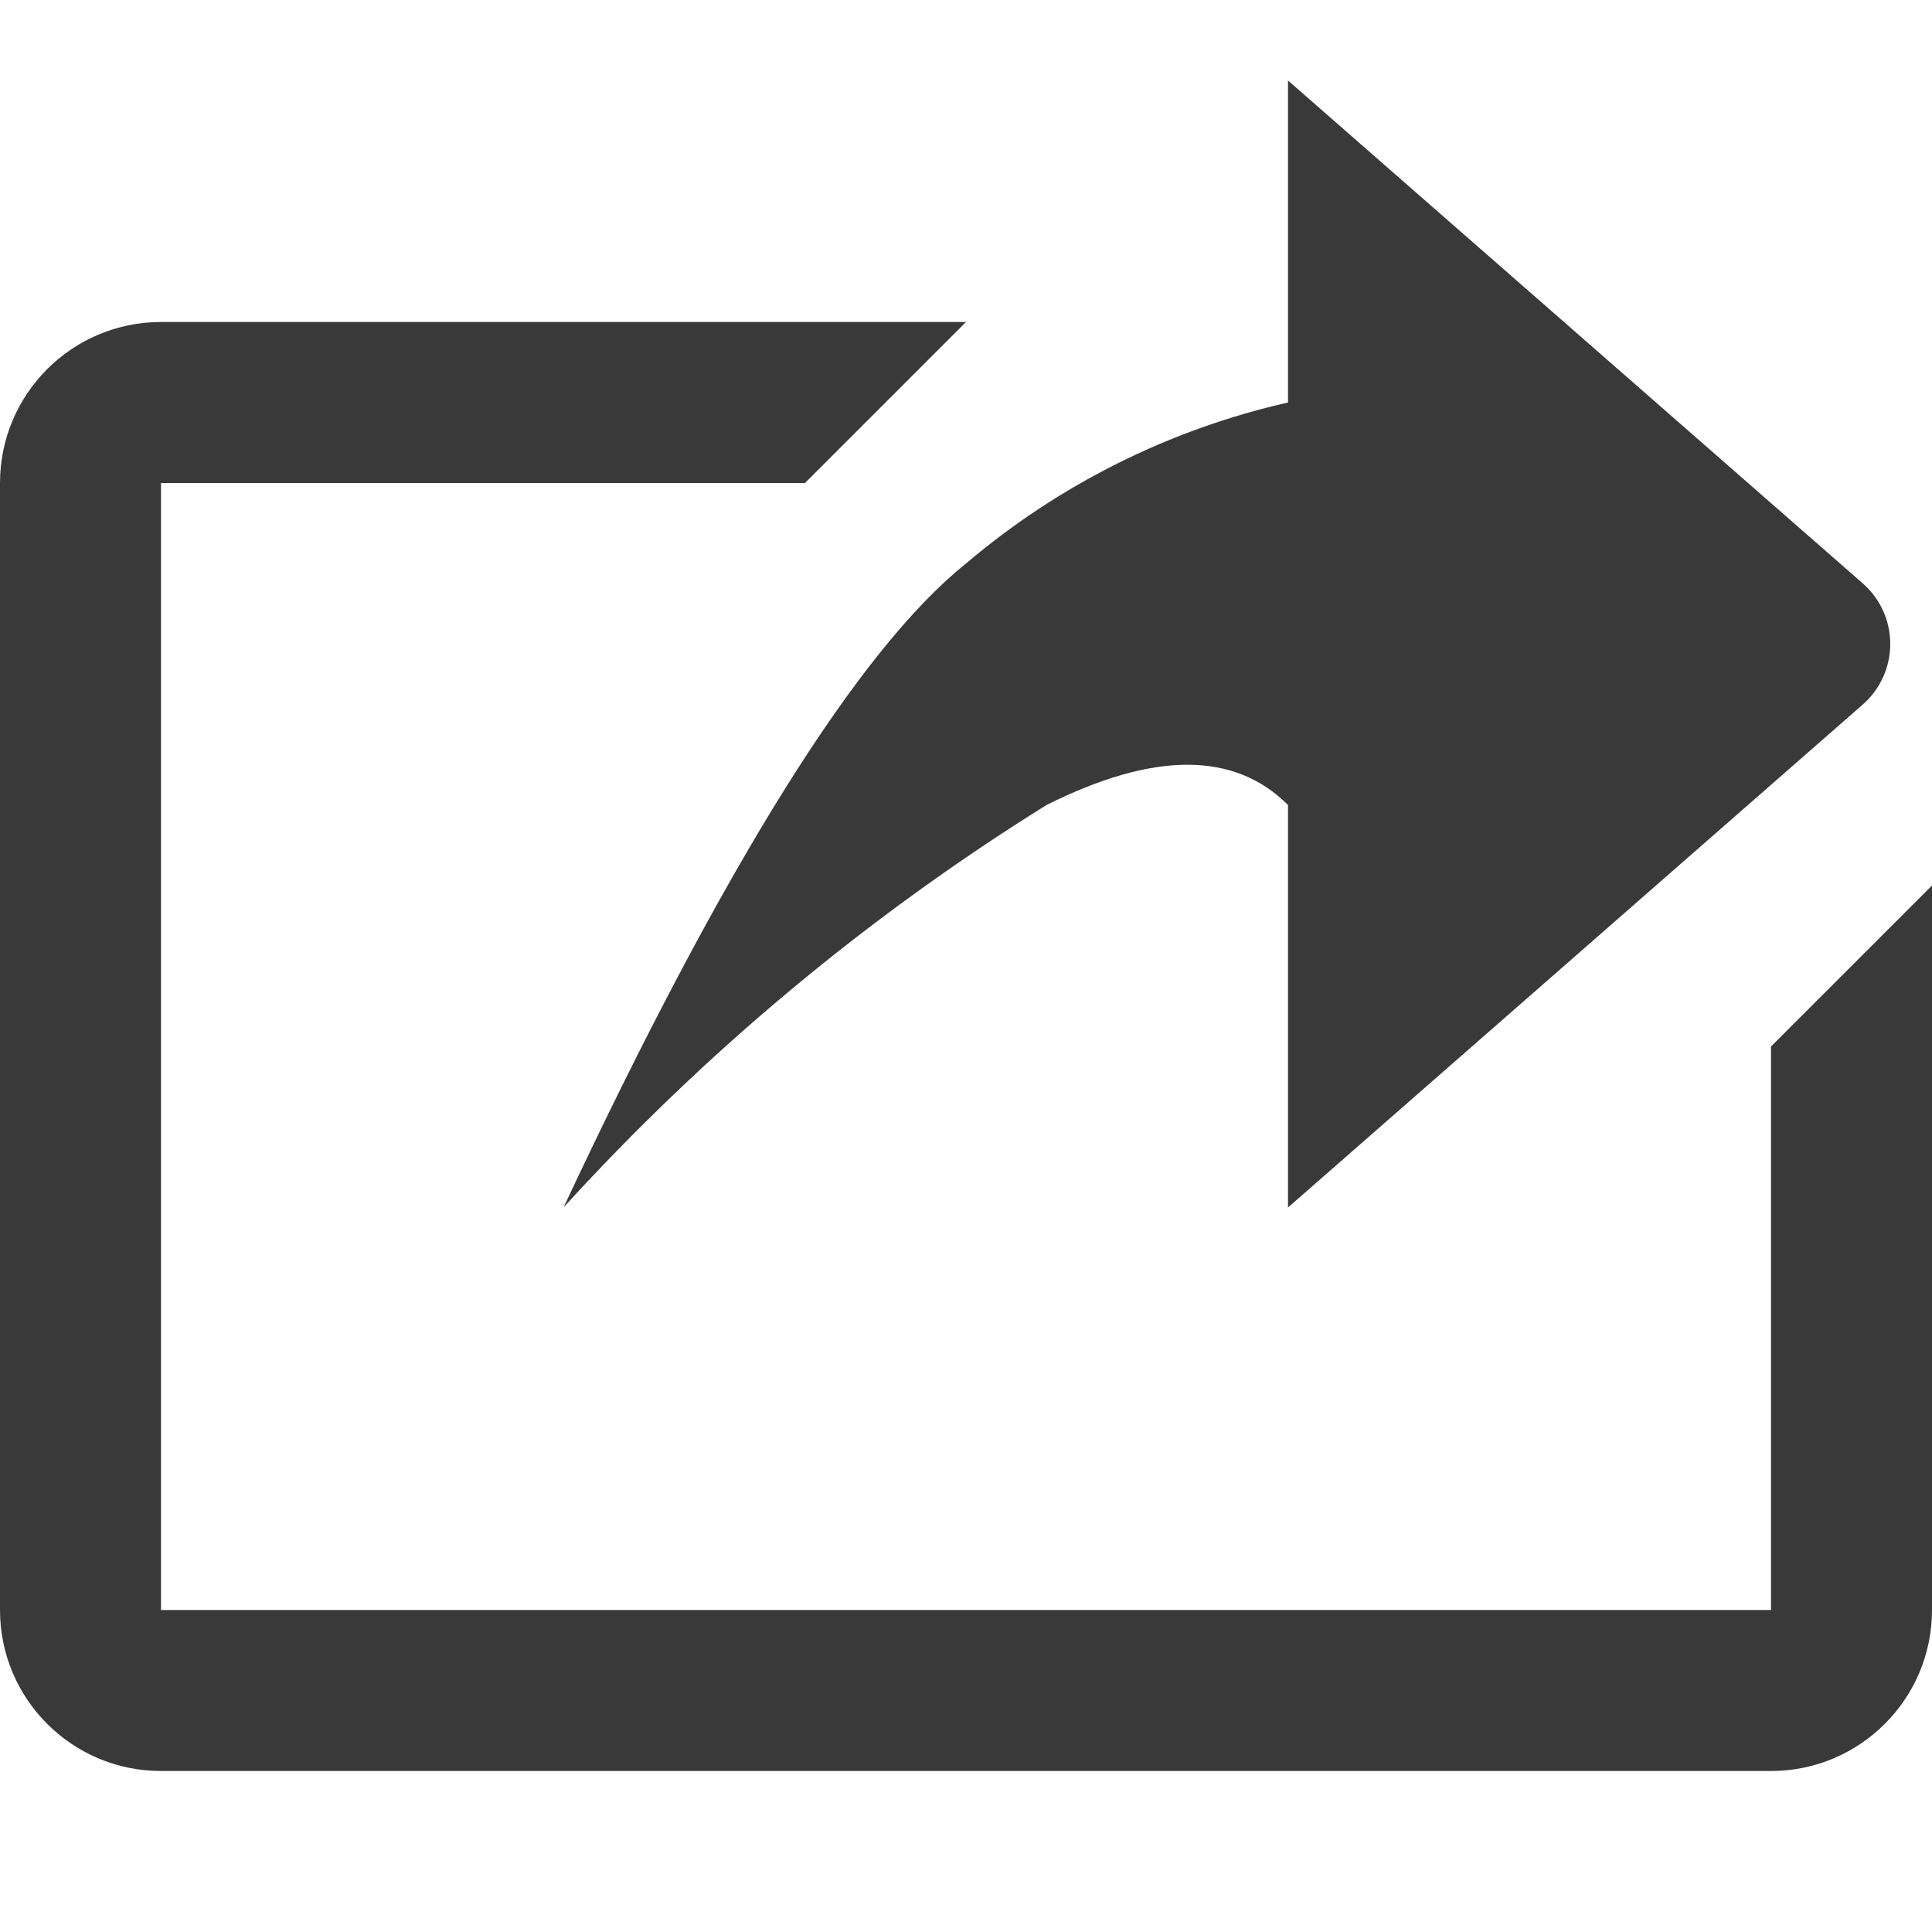
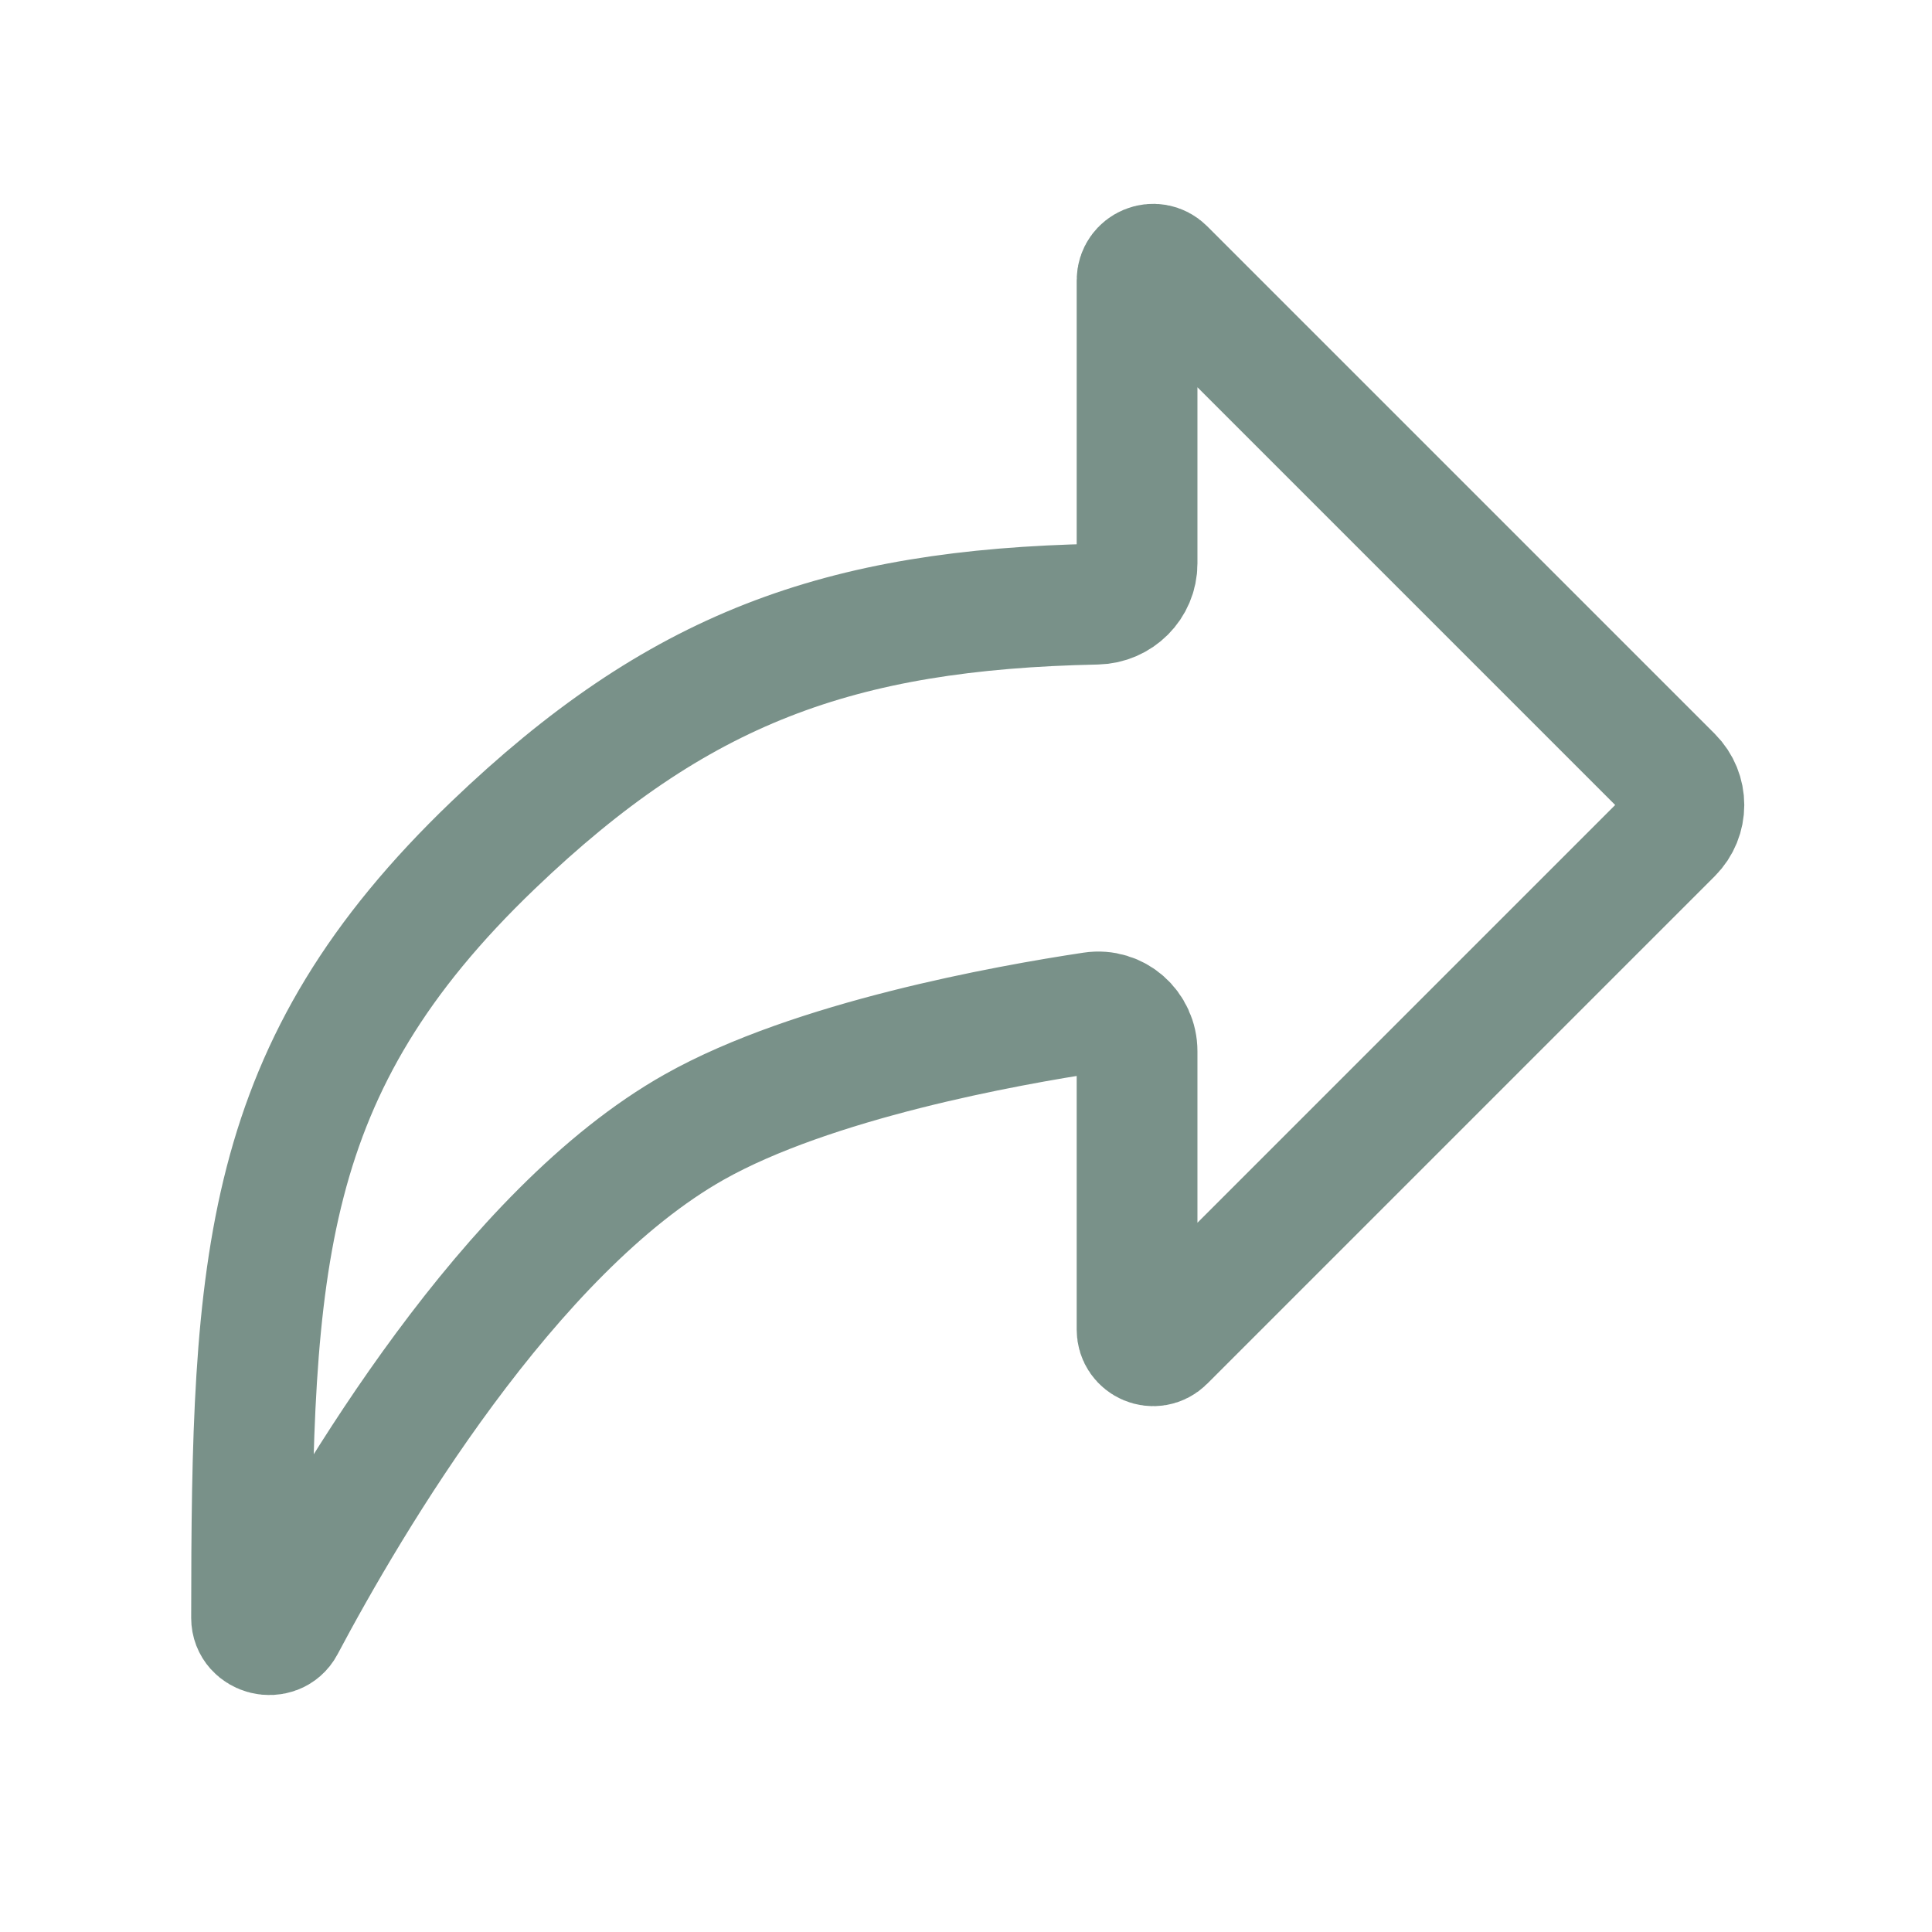
- <svg xmlns="http://www.w3.org/2000/svg" id="Layer_1" data-name="Layer 1" width="24" height="24" viewBox="0 0 24 24">
-   <rect width="24" height="24" fill="none" />
-   <path id="_24x24-a" data-name="24x24-a" d="M12,4,10,6H2V20H22V13l2-2v9a2,2,0,0,1-2,2H2a2,2,0,0,1-2-2H0V6A2,2,0,0,1,2,4H12Zm4-3,7.14,6.247a1,1,0,0,1,0,1.505L16,15V10q-1-1-3,0a28.461,28.461,0,0,0-6,5q3-6.398,5-8a9.39,9.39,0,0,1,4-2Z" fill="#393939" />
+ <svg xmlns="http://www.w3.org/2000/svg" width="24" height="24" viewBox="0 0 24 24" fill="none">
+   <g id="share_arrow outline">
+     <path id="Vector" d="M14.466 3.341L20.771 9.646C20.967 9.842 20.967 10.158 20.771 10.354L14.466 16.659C14.34 16.785 14.125 16.695 14.125 16.517V13.06C14.125 12.762 13.866 12.531 13.571 12.576C12.494 12.738 10.094 13.172 8.625 14C6.328 15.294 4.352 18.651 3.531 20.198C3.431 20.387 3.125 20.313 3.125 20.099C3.127 15.683 3.237 13.268 6.125 10.5C8.417 8.303 10.414 7.571 13.624 7.505C13.9 7.499 14.125 7.276 14.125 7L14.125 3.483C14.125 3.305 14.34 3.215 14.466 3.341Z" stroke="#799189" stroke-width="1.5" />
+   </g>
</svg>
